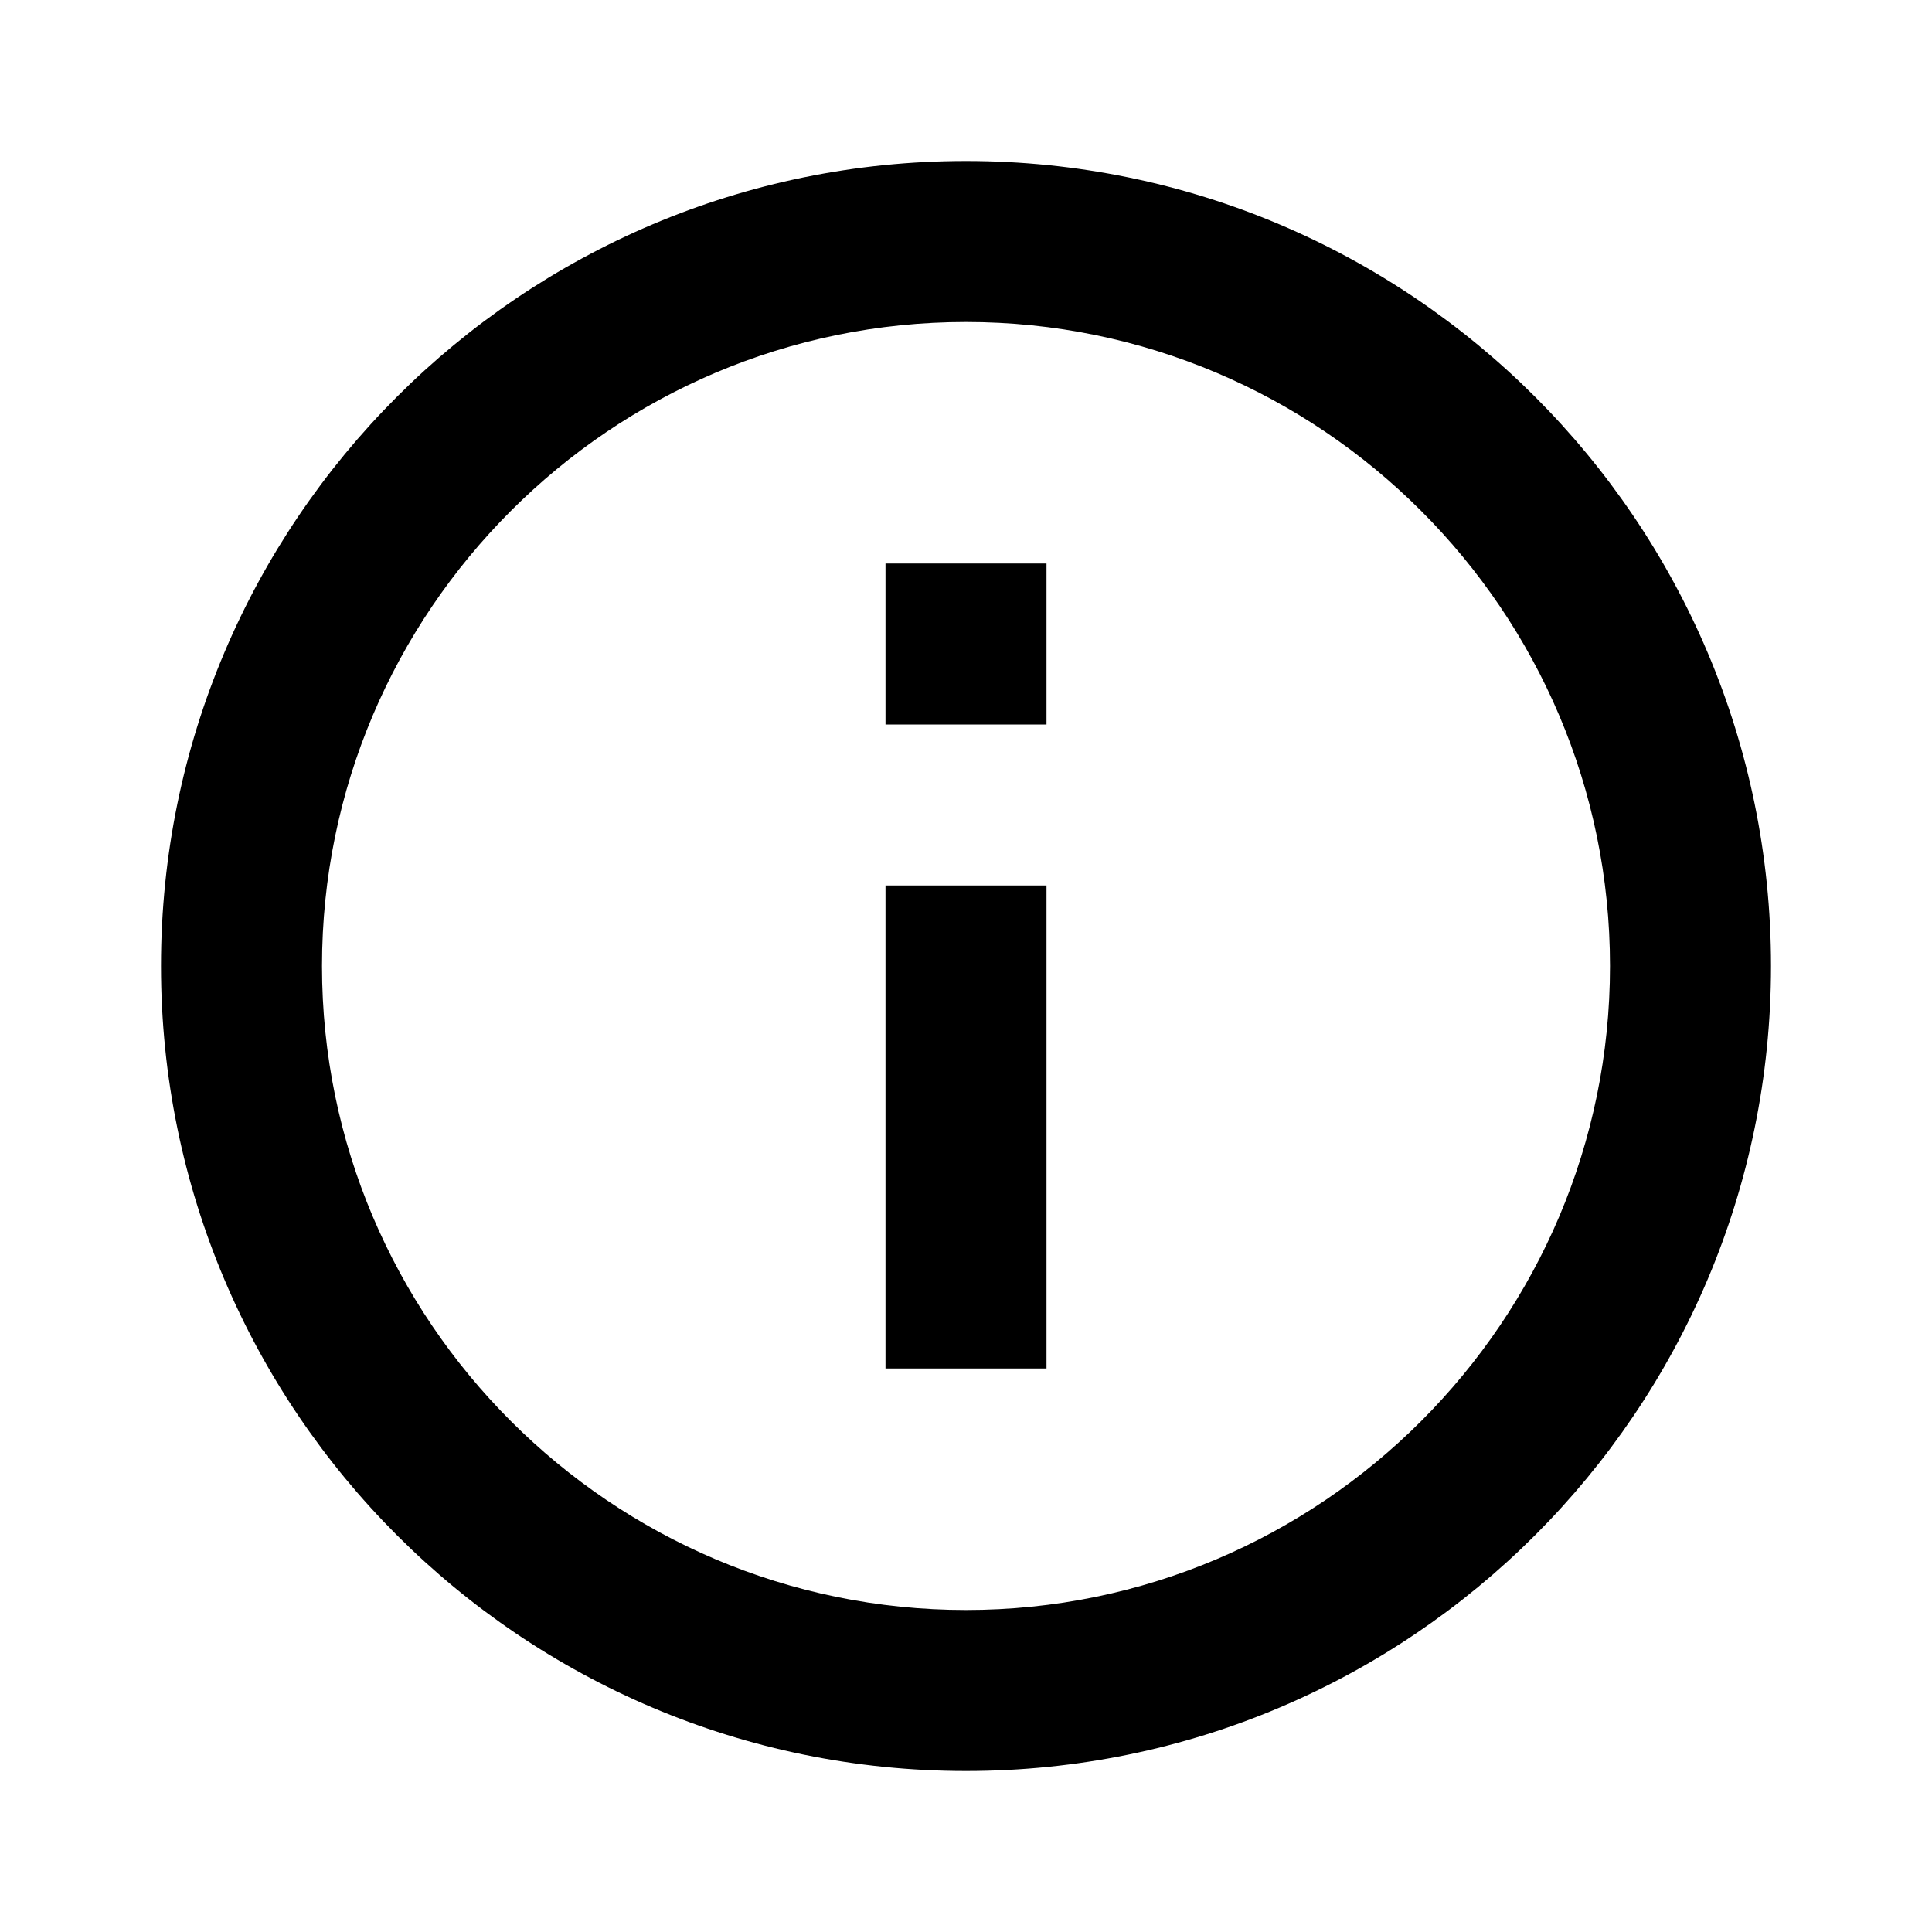
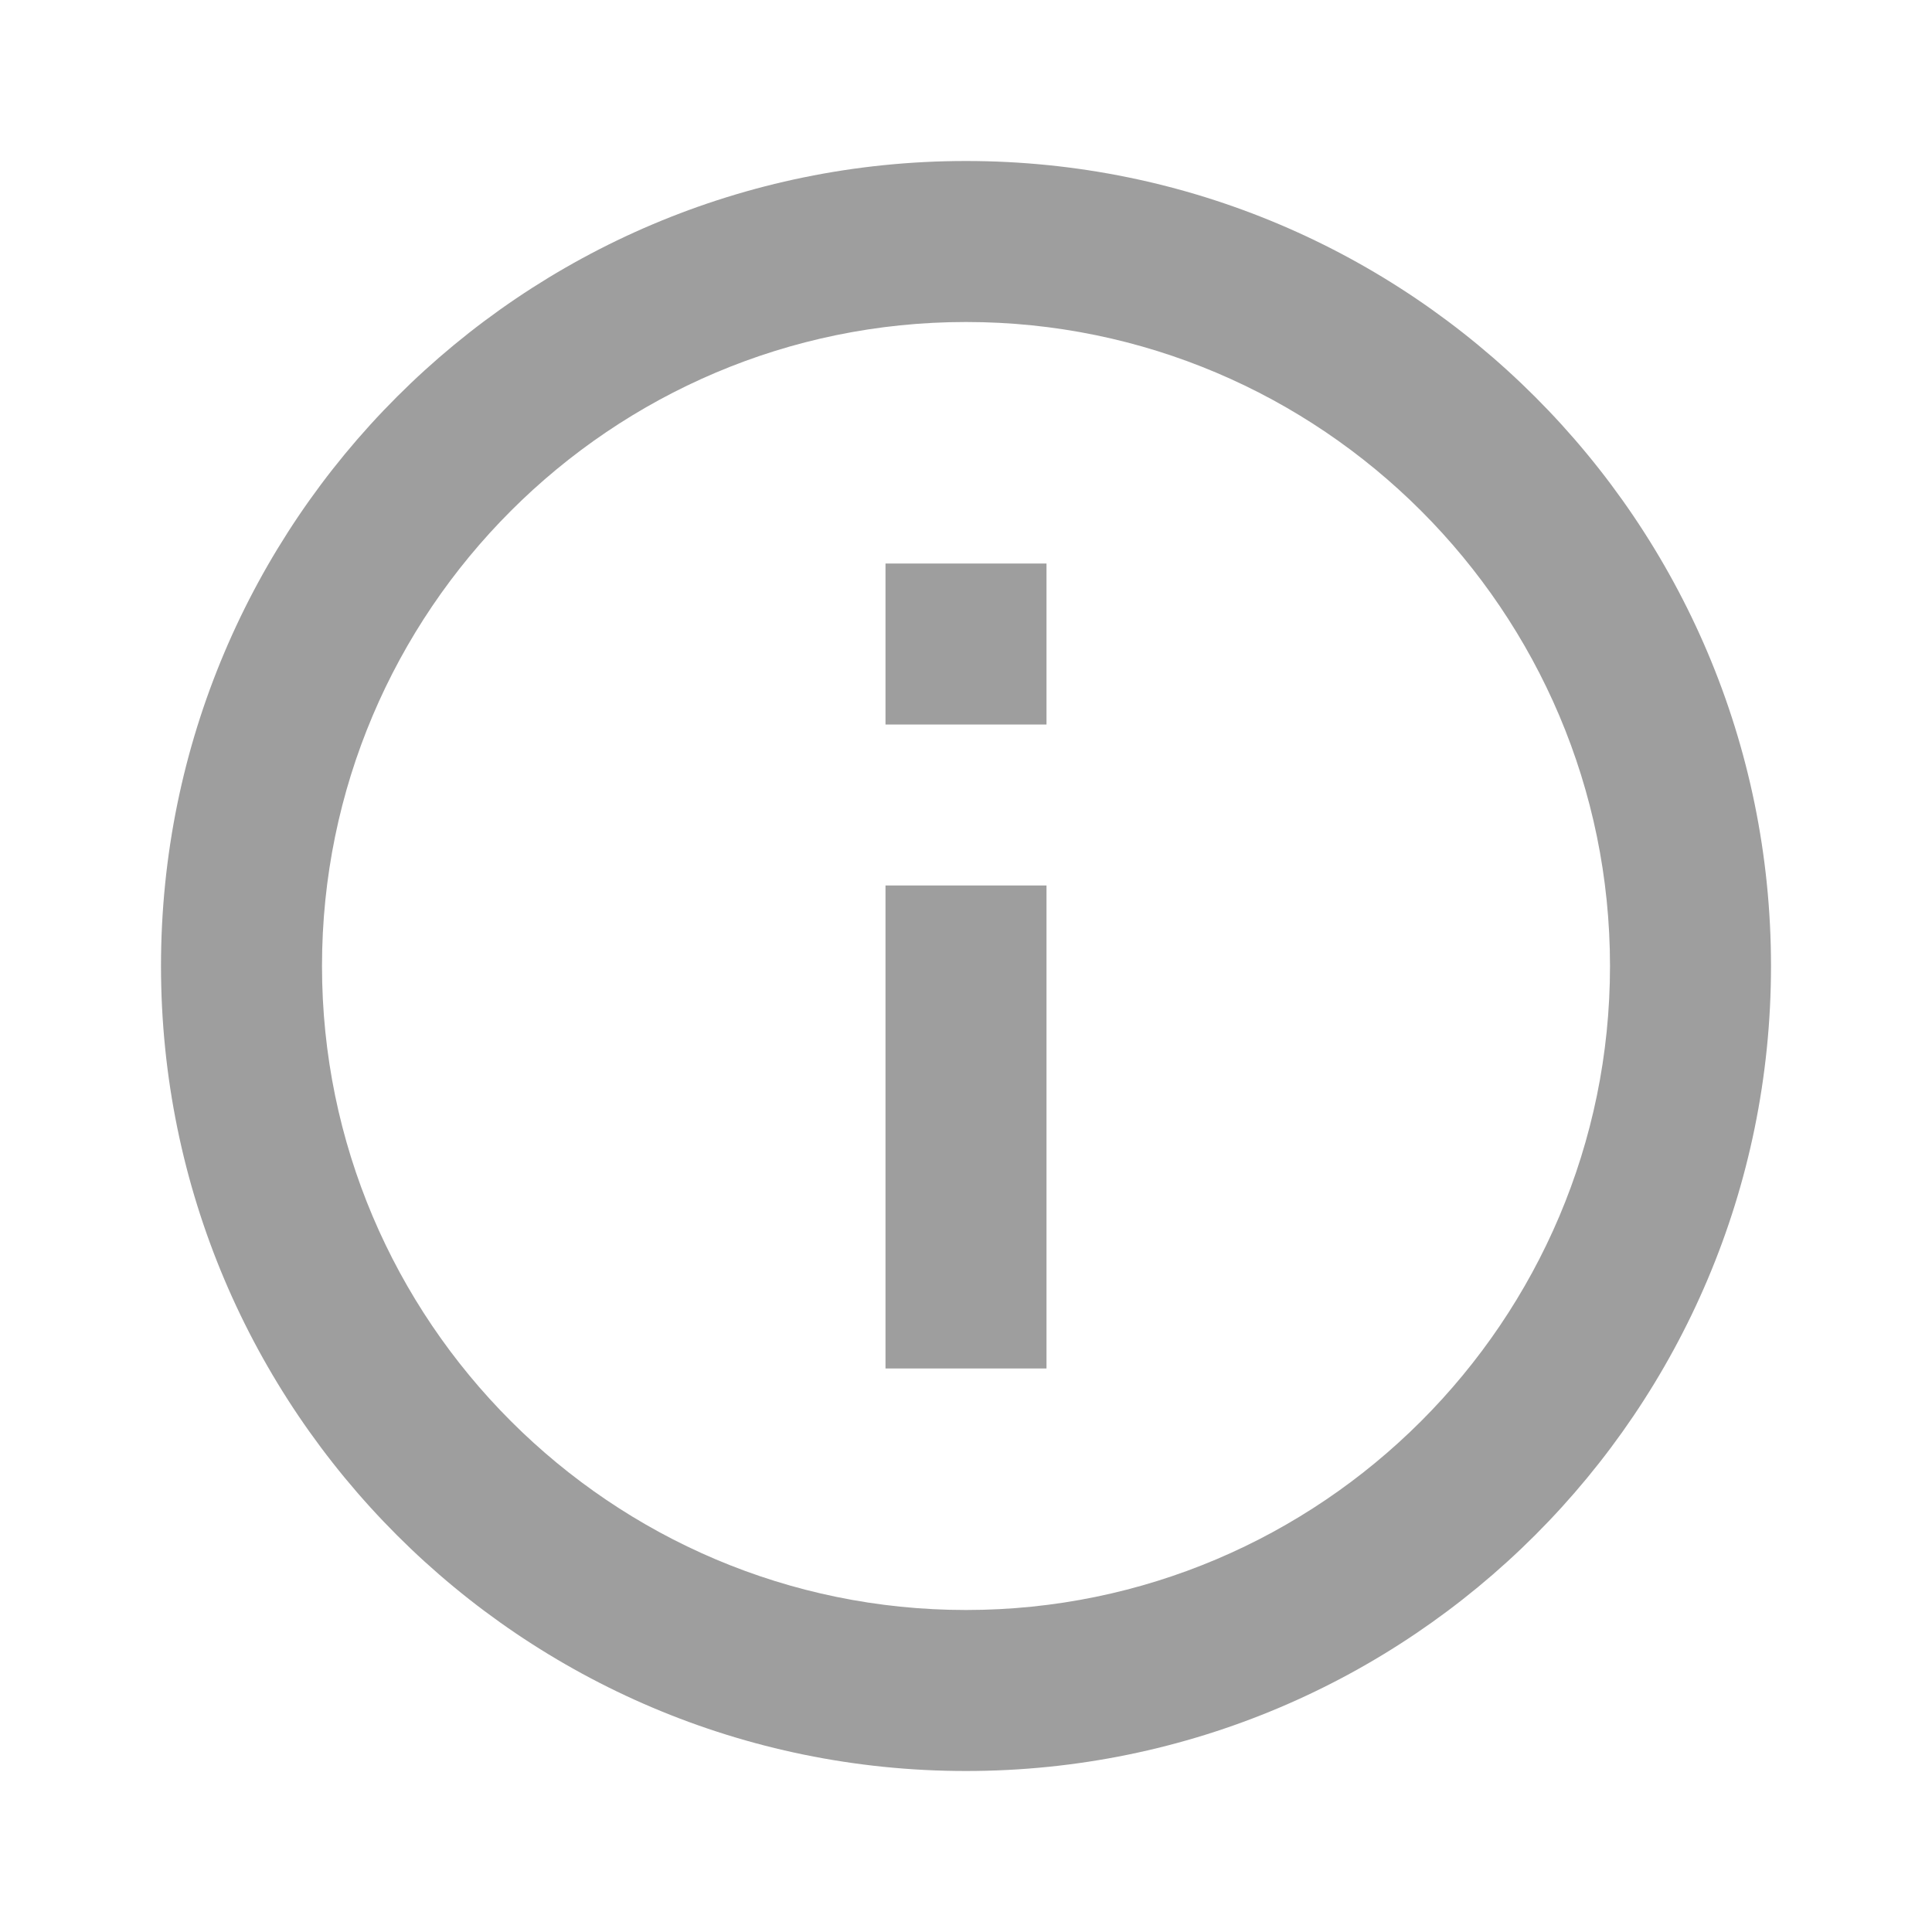
<svg xmlns="http://www.w3.org/2000/svg" height="18" viewBox="0 0 24 24" width="18">
  <path d="M0 0h24v24H0z" fill="none" />
-   <path d="M11 17h2v-6h-2v6zm1-15C6.48 2 2 6.48 2 12s4.48 10 10 10 10-4.48 10-10S17.52 2 12 2zm0 18c-4.41 0-8-3.59-8-8s3.59-8 8-8 8 3.59 8 8-3.59 8-8 8zM11 9h2V7h-2v2z" />
+   <path fill="#9E9E9E" d="M11 17h2v-6h-2v6zm1-15C6.48 2 2 6.48 2 12s4.48 10 10 10 10-4.48 10-10S17.52 2 12 2zm0 18c-4.41 0-8-3.59-8-8s3.59-8 8-8 8 3.59 8 8-3.59 8-8 8zM11 9h2V7h-2v2z" />
</svg>
